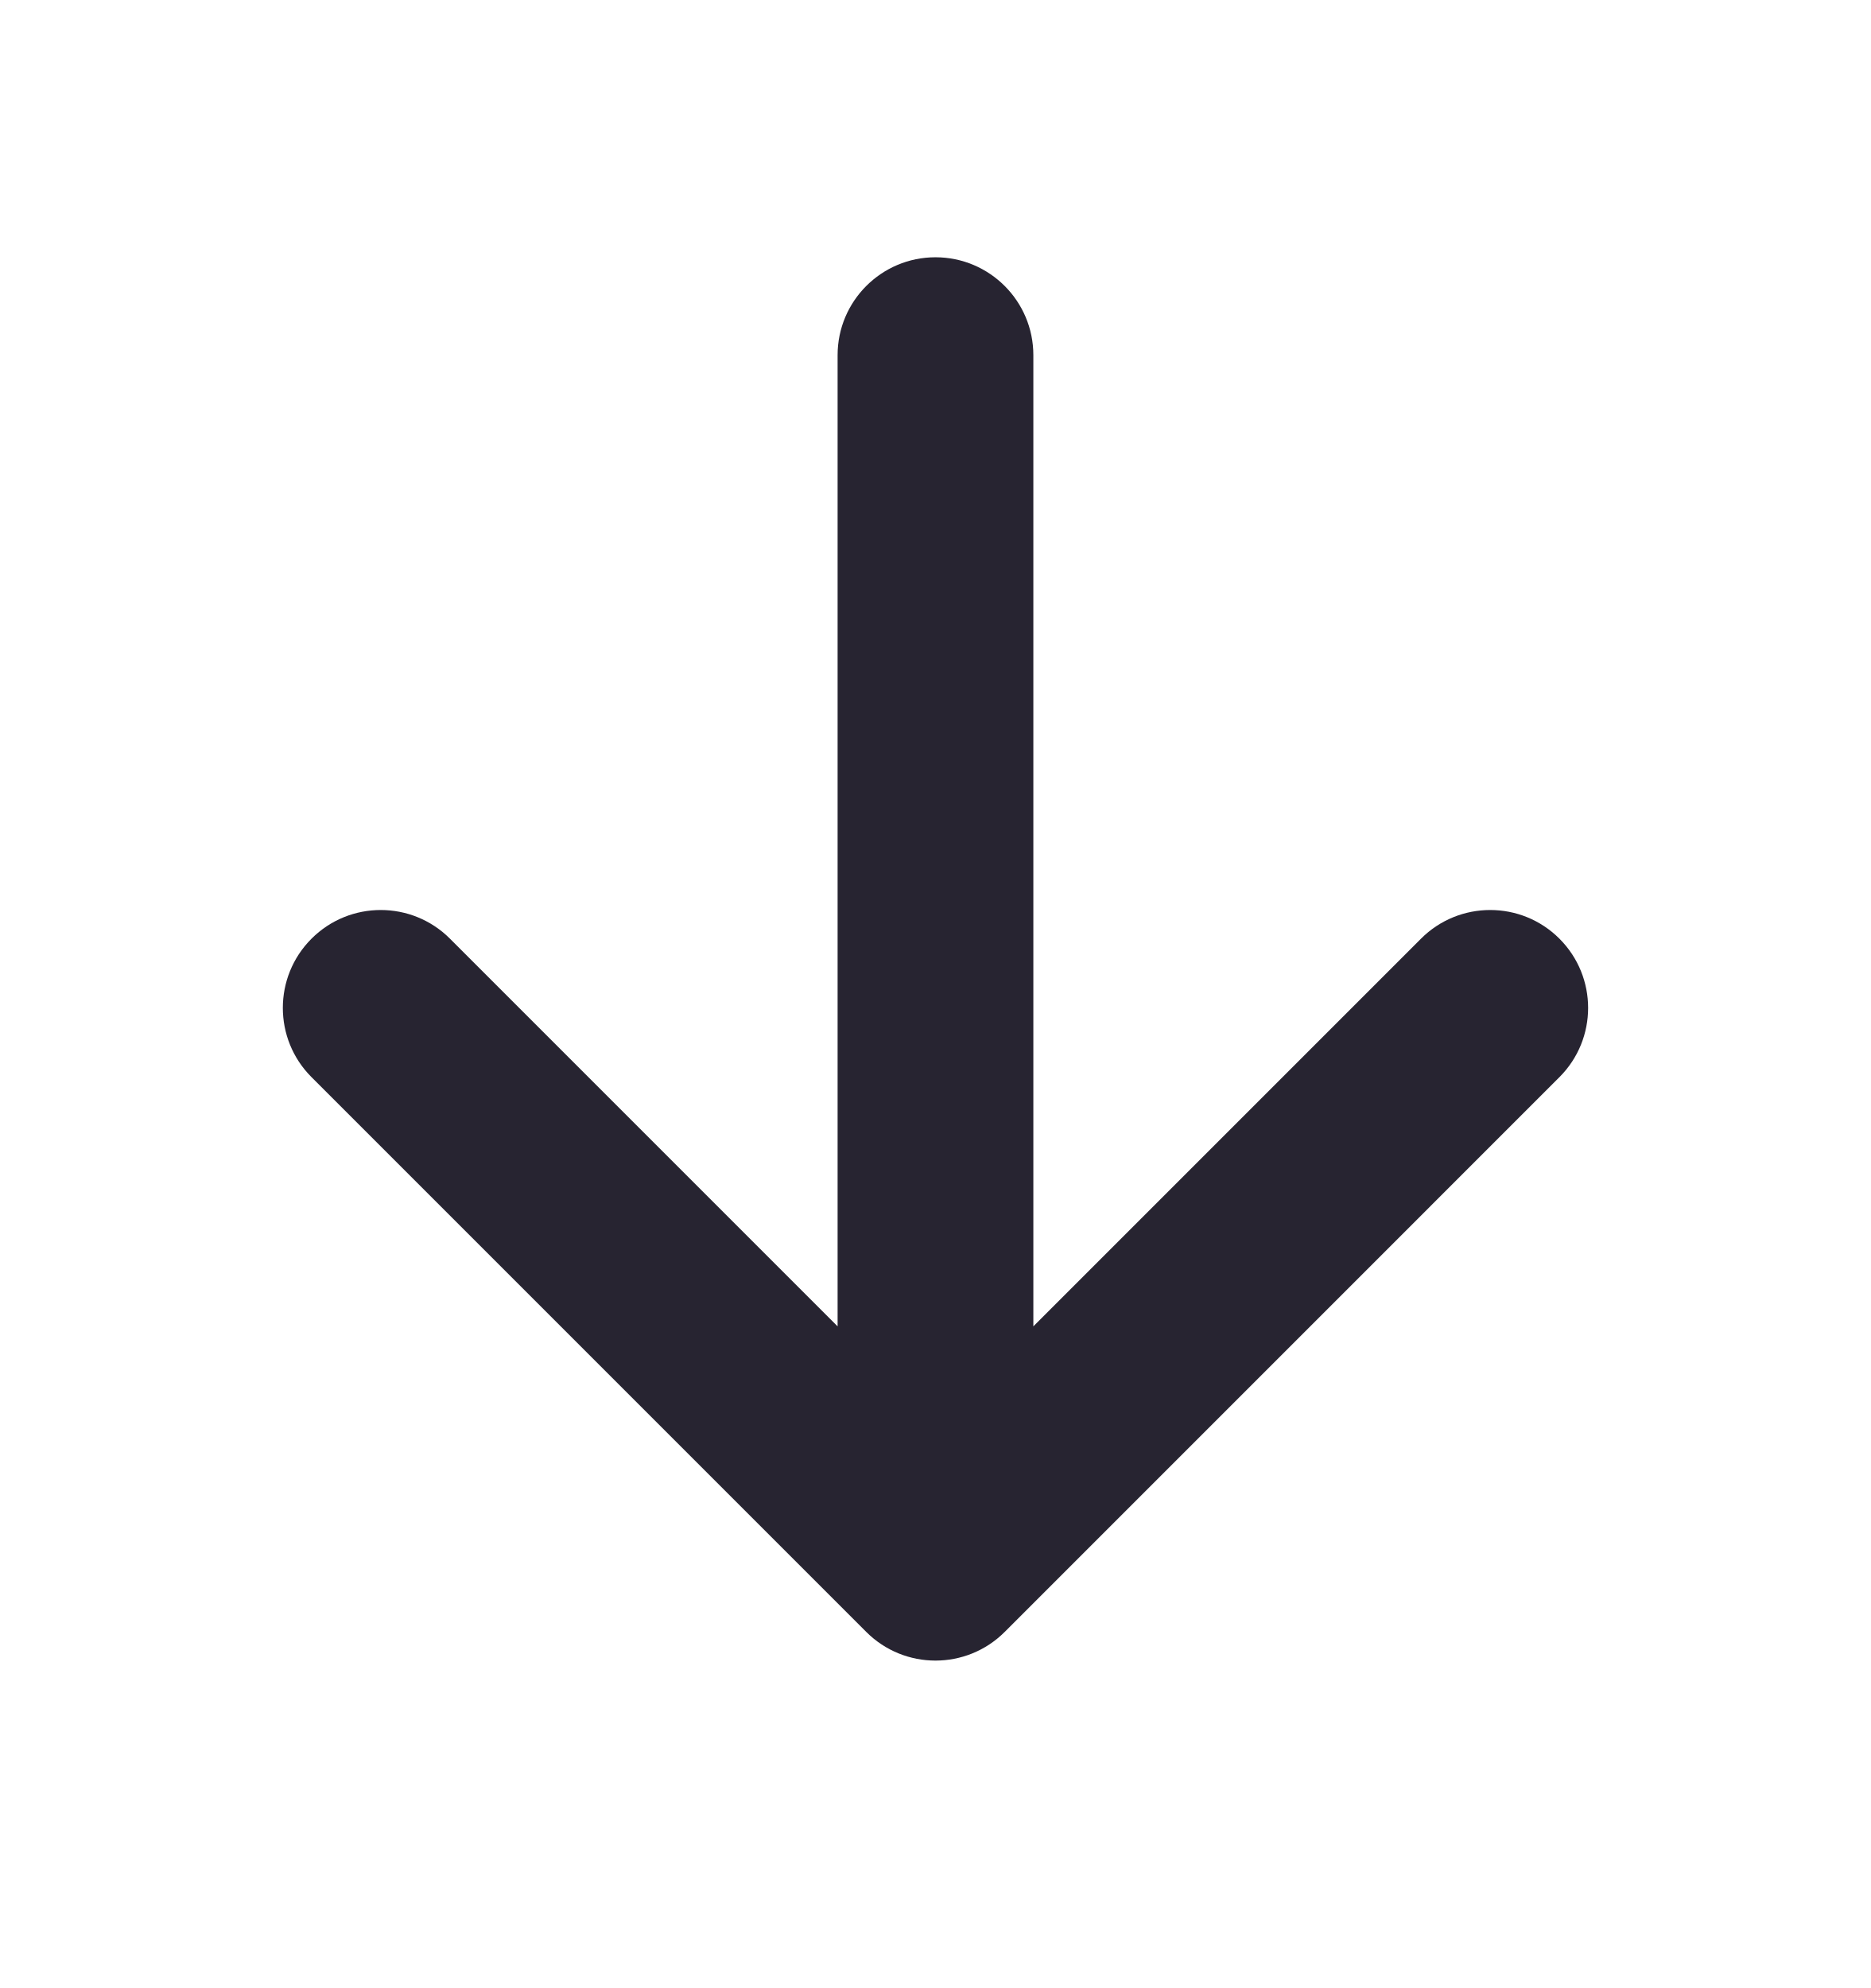
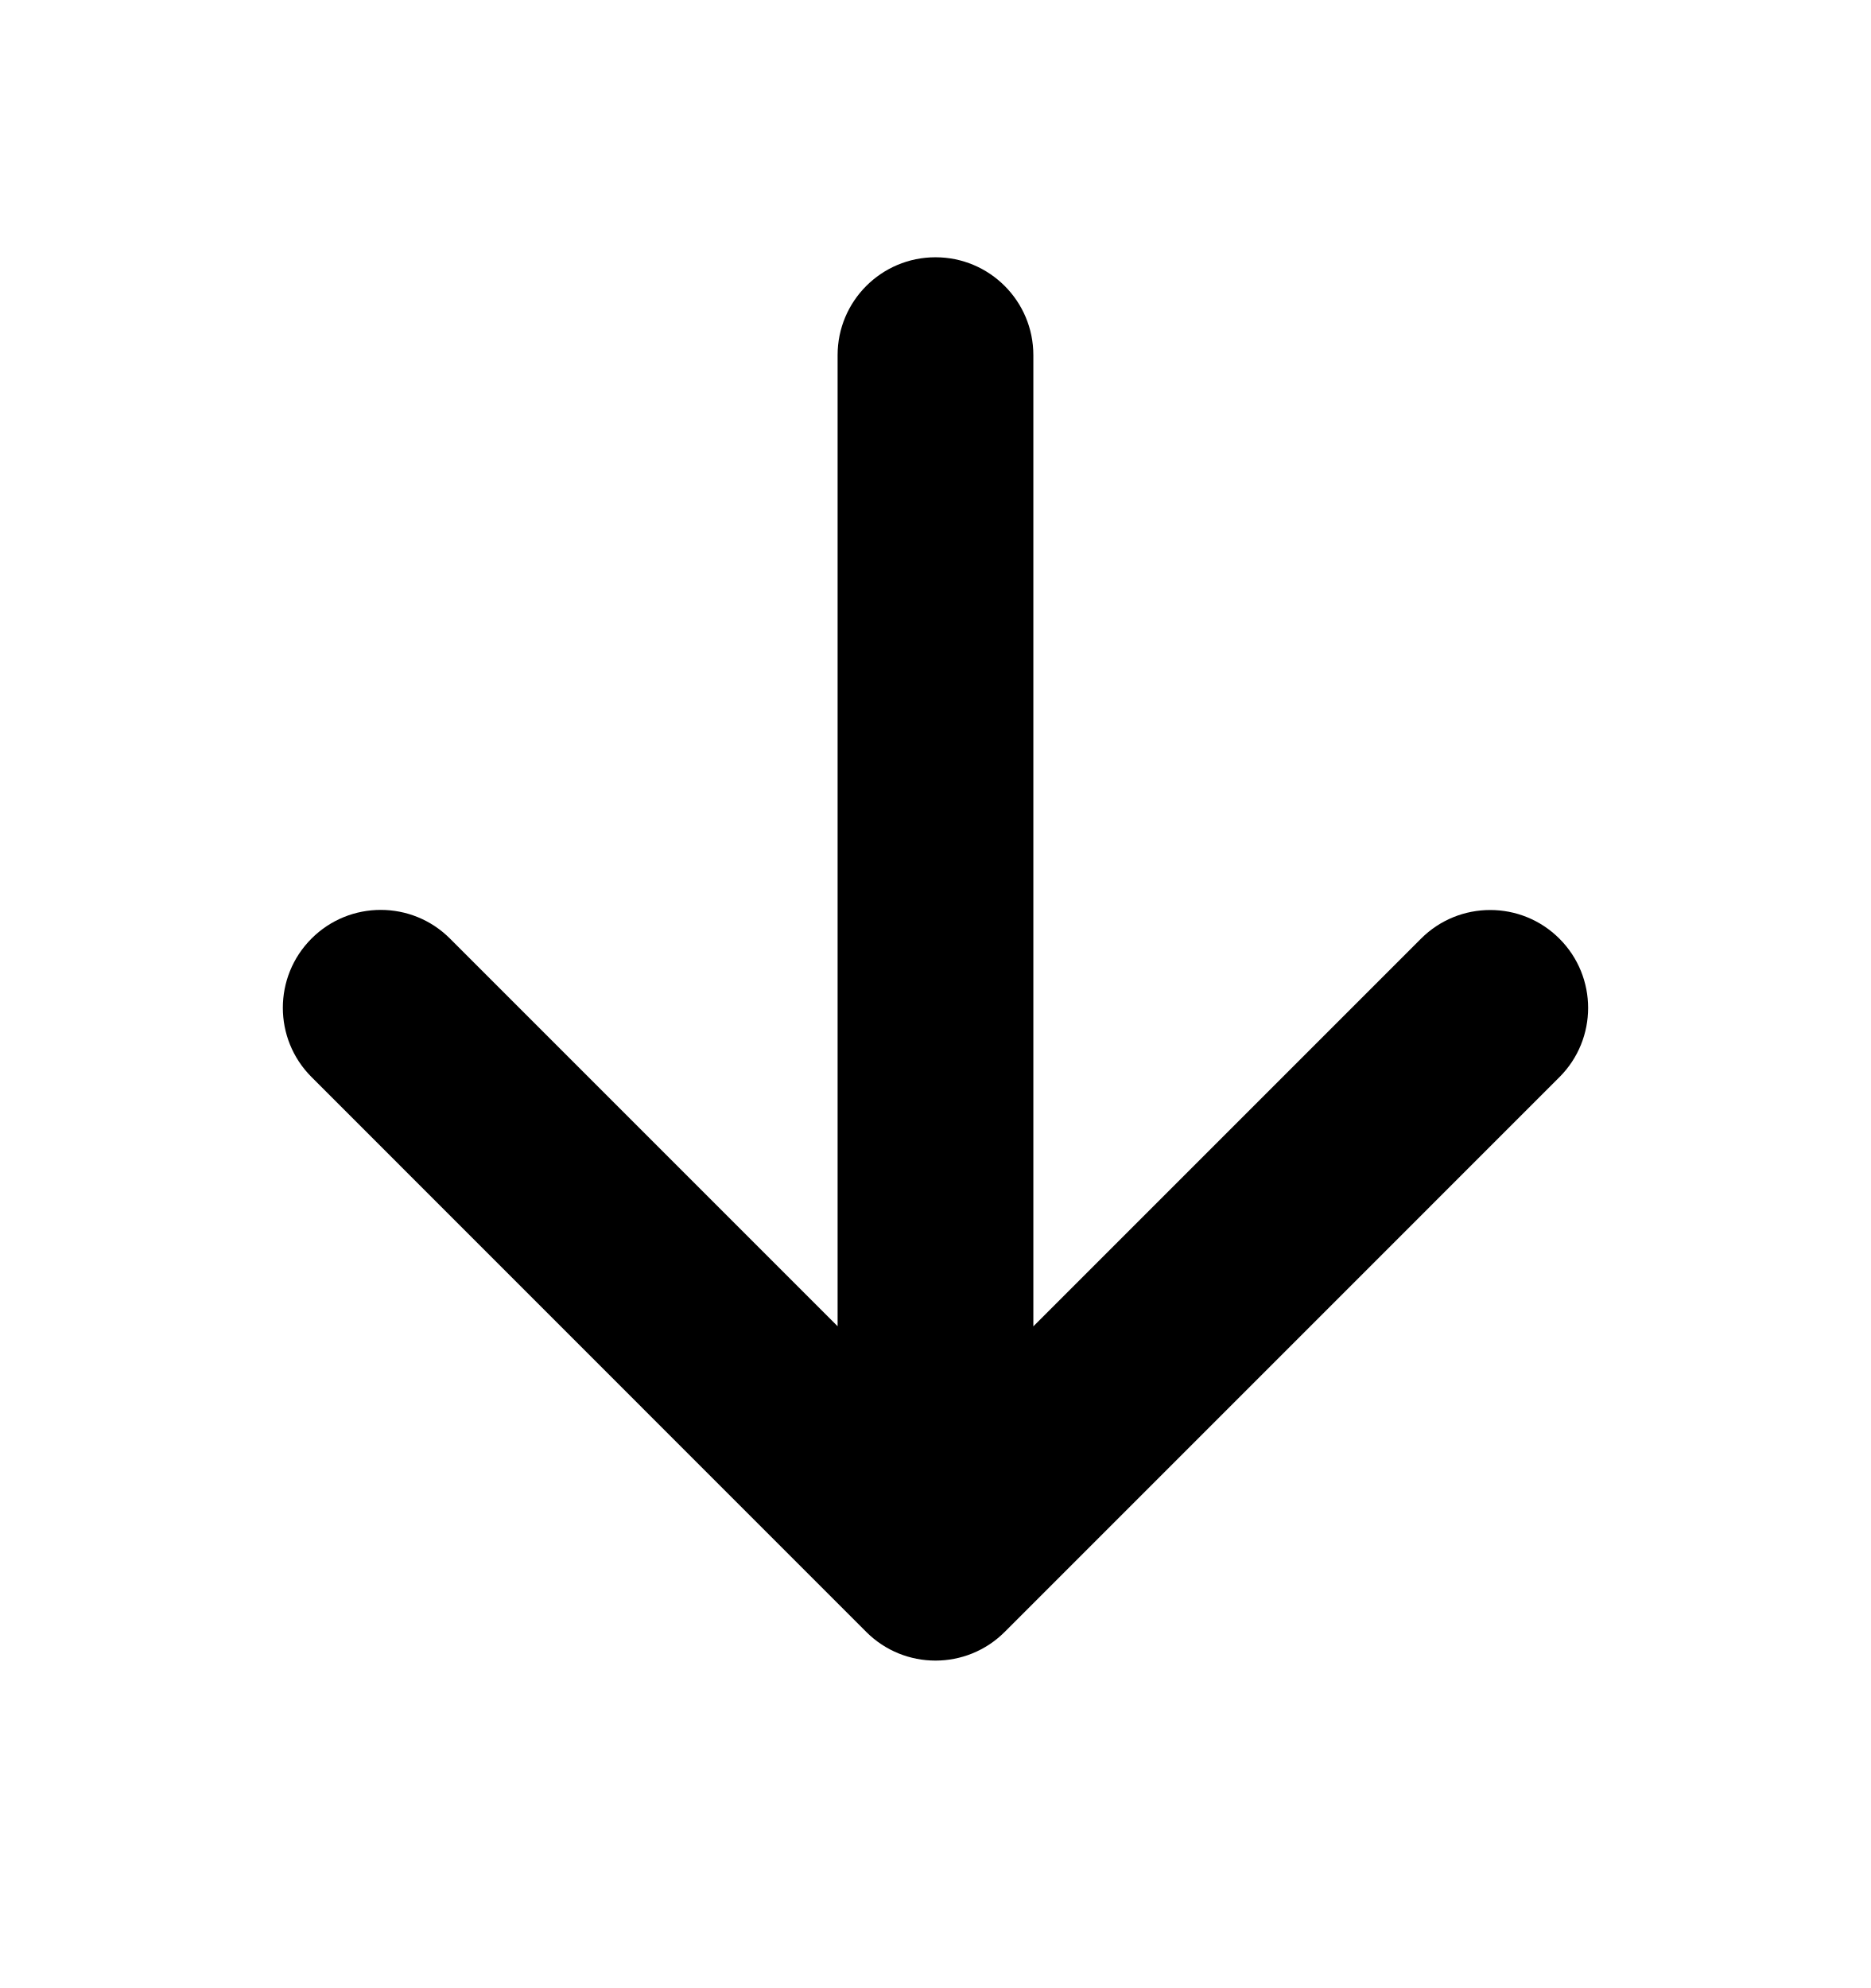
- <svg xmlns="http://www.w3.org/2000/svg" width="16" height="17" viewBox="0 0 16 17" fill="none">
-   <path fill-rule="evenodd" clip-rule="evenodd" d="M13.336 8.027C13.663 8.354 13.663 8.884 13.336 9.211L8.592 13.955C8.265 14.282 7.735 14.282 7.408 13.955L2.664 9.211C2.337 8.884 2.337 8.354 2.664 8.027C2.991 7.7 3.521 7.7 3.848 8.027L7.163 11.342V3.037C7.163 2.575 7.538 2.2 8 2.2C8.462 2.2 8.837 2.575 8.837 3.037V11.342L12.152 8.027C12.479 7.7 13.009 7.7 13.336 8.027Z" fill="#272431" />
+ <svg xmlns="http://www.w3.org/2000/svg" width="16" height="17" viewBox="0 0 16 17">
+   <path fill-rule="evenodd" d="M13.336 8.027a.837.837 0 010 1.184l-4.744 4.744a.837.837 0 01-1.184 0L2.664 9.21a.837.837 0 111.184-1.184l3.315 3.315V3.037a.837.837 0 011.674 0v8.305l3.315-3.315a.837.837 0 011.184 0z" />
</svg>
